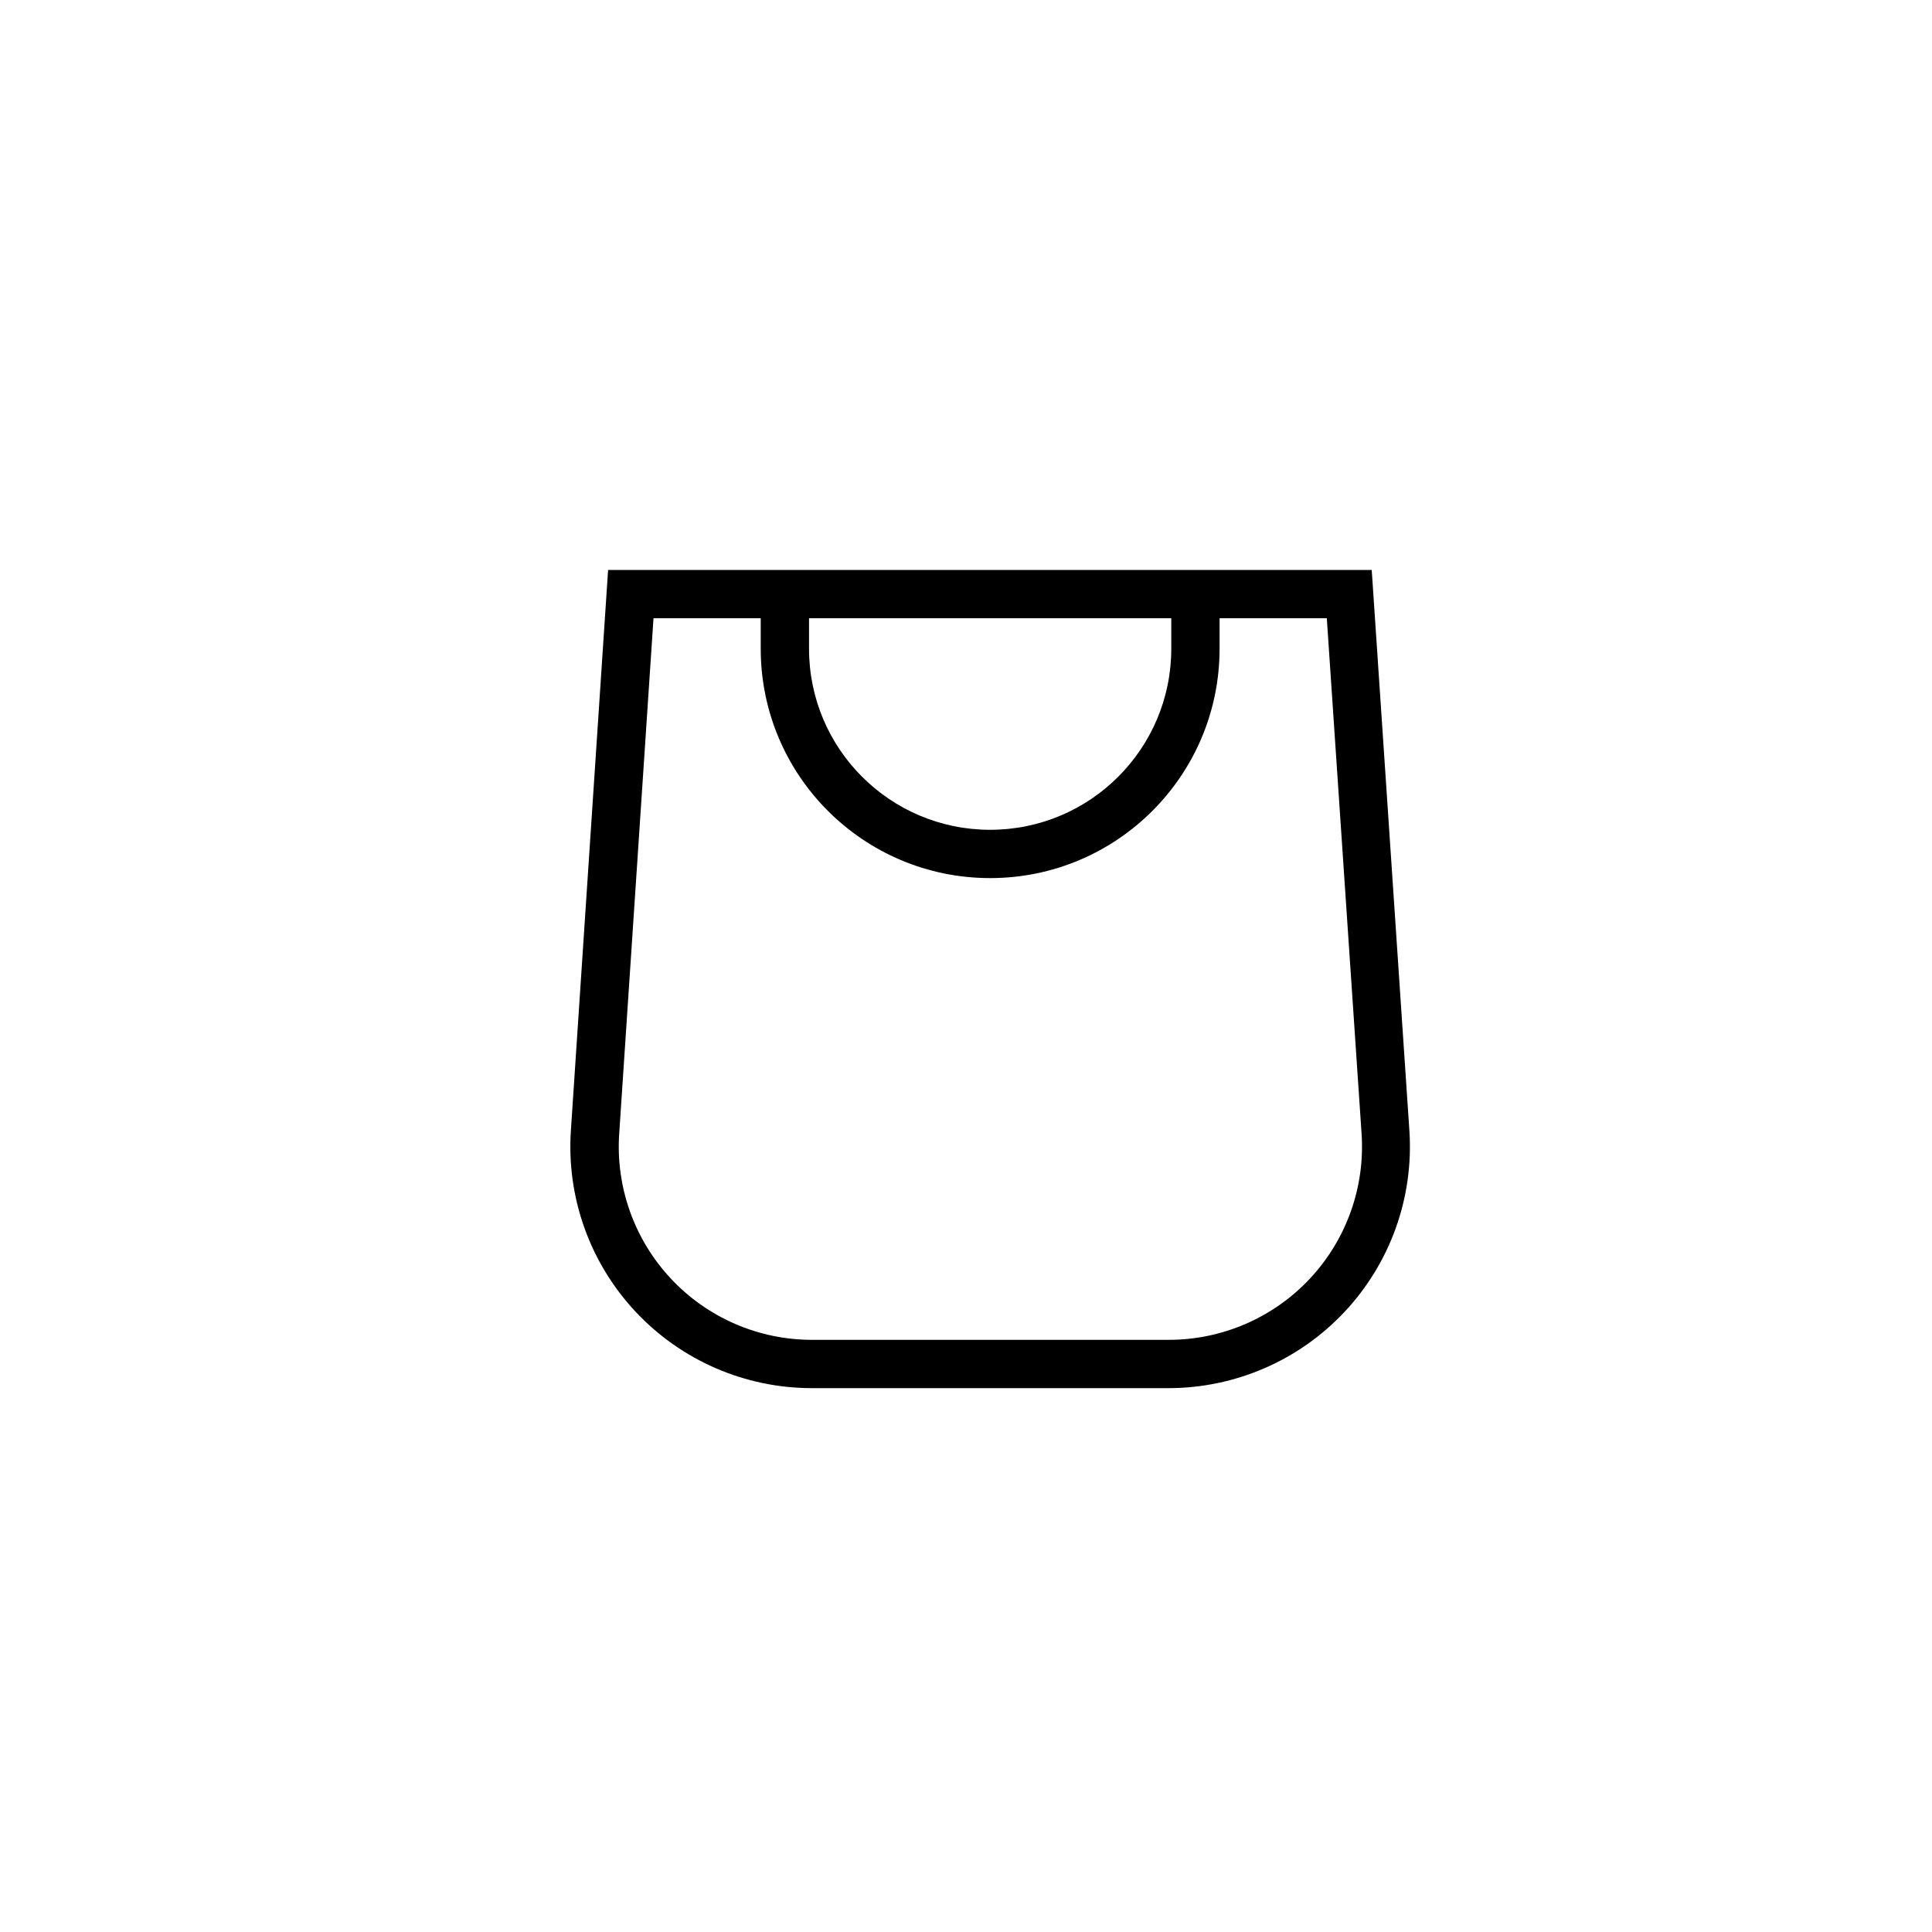
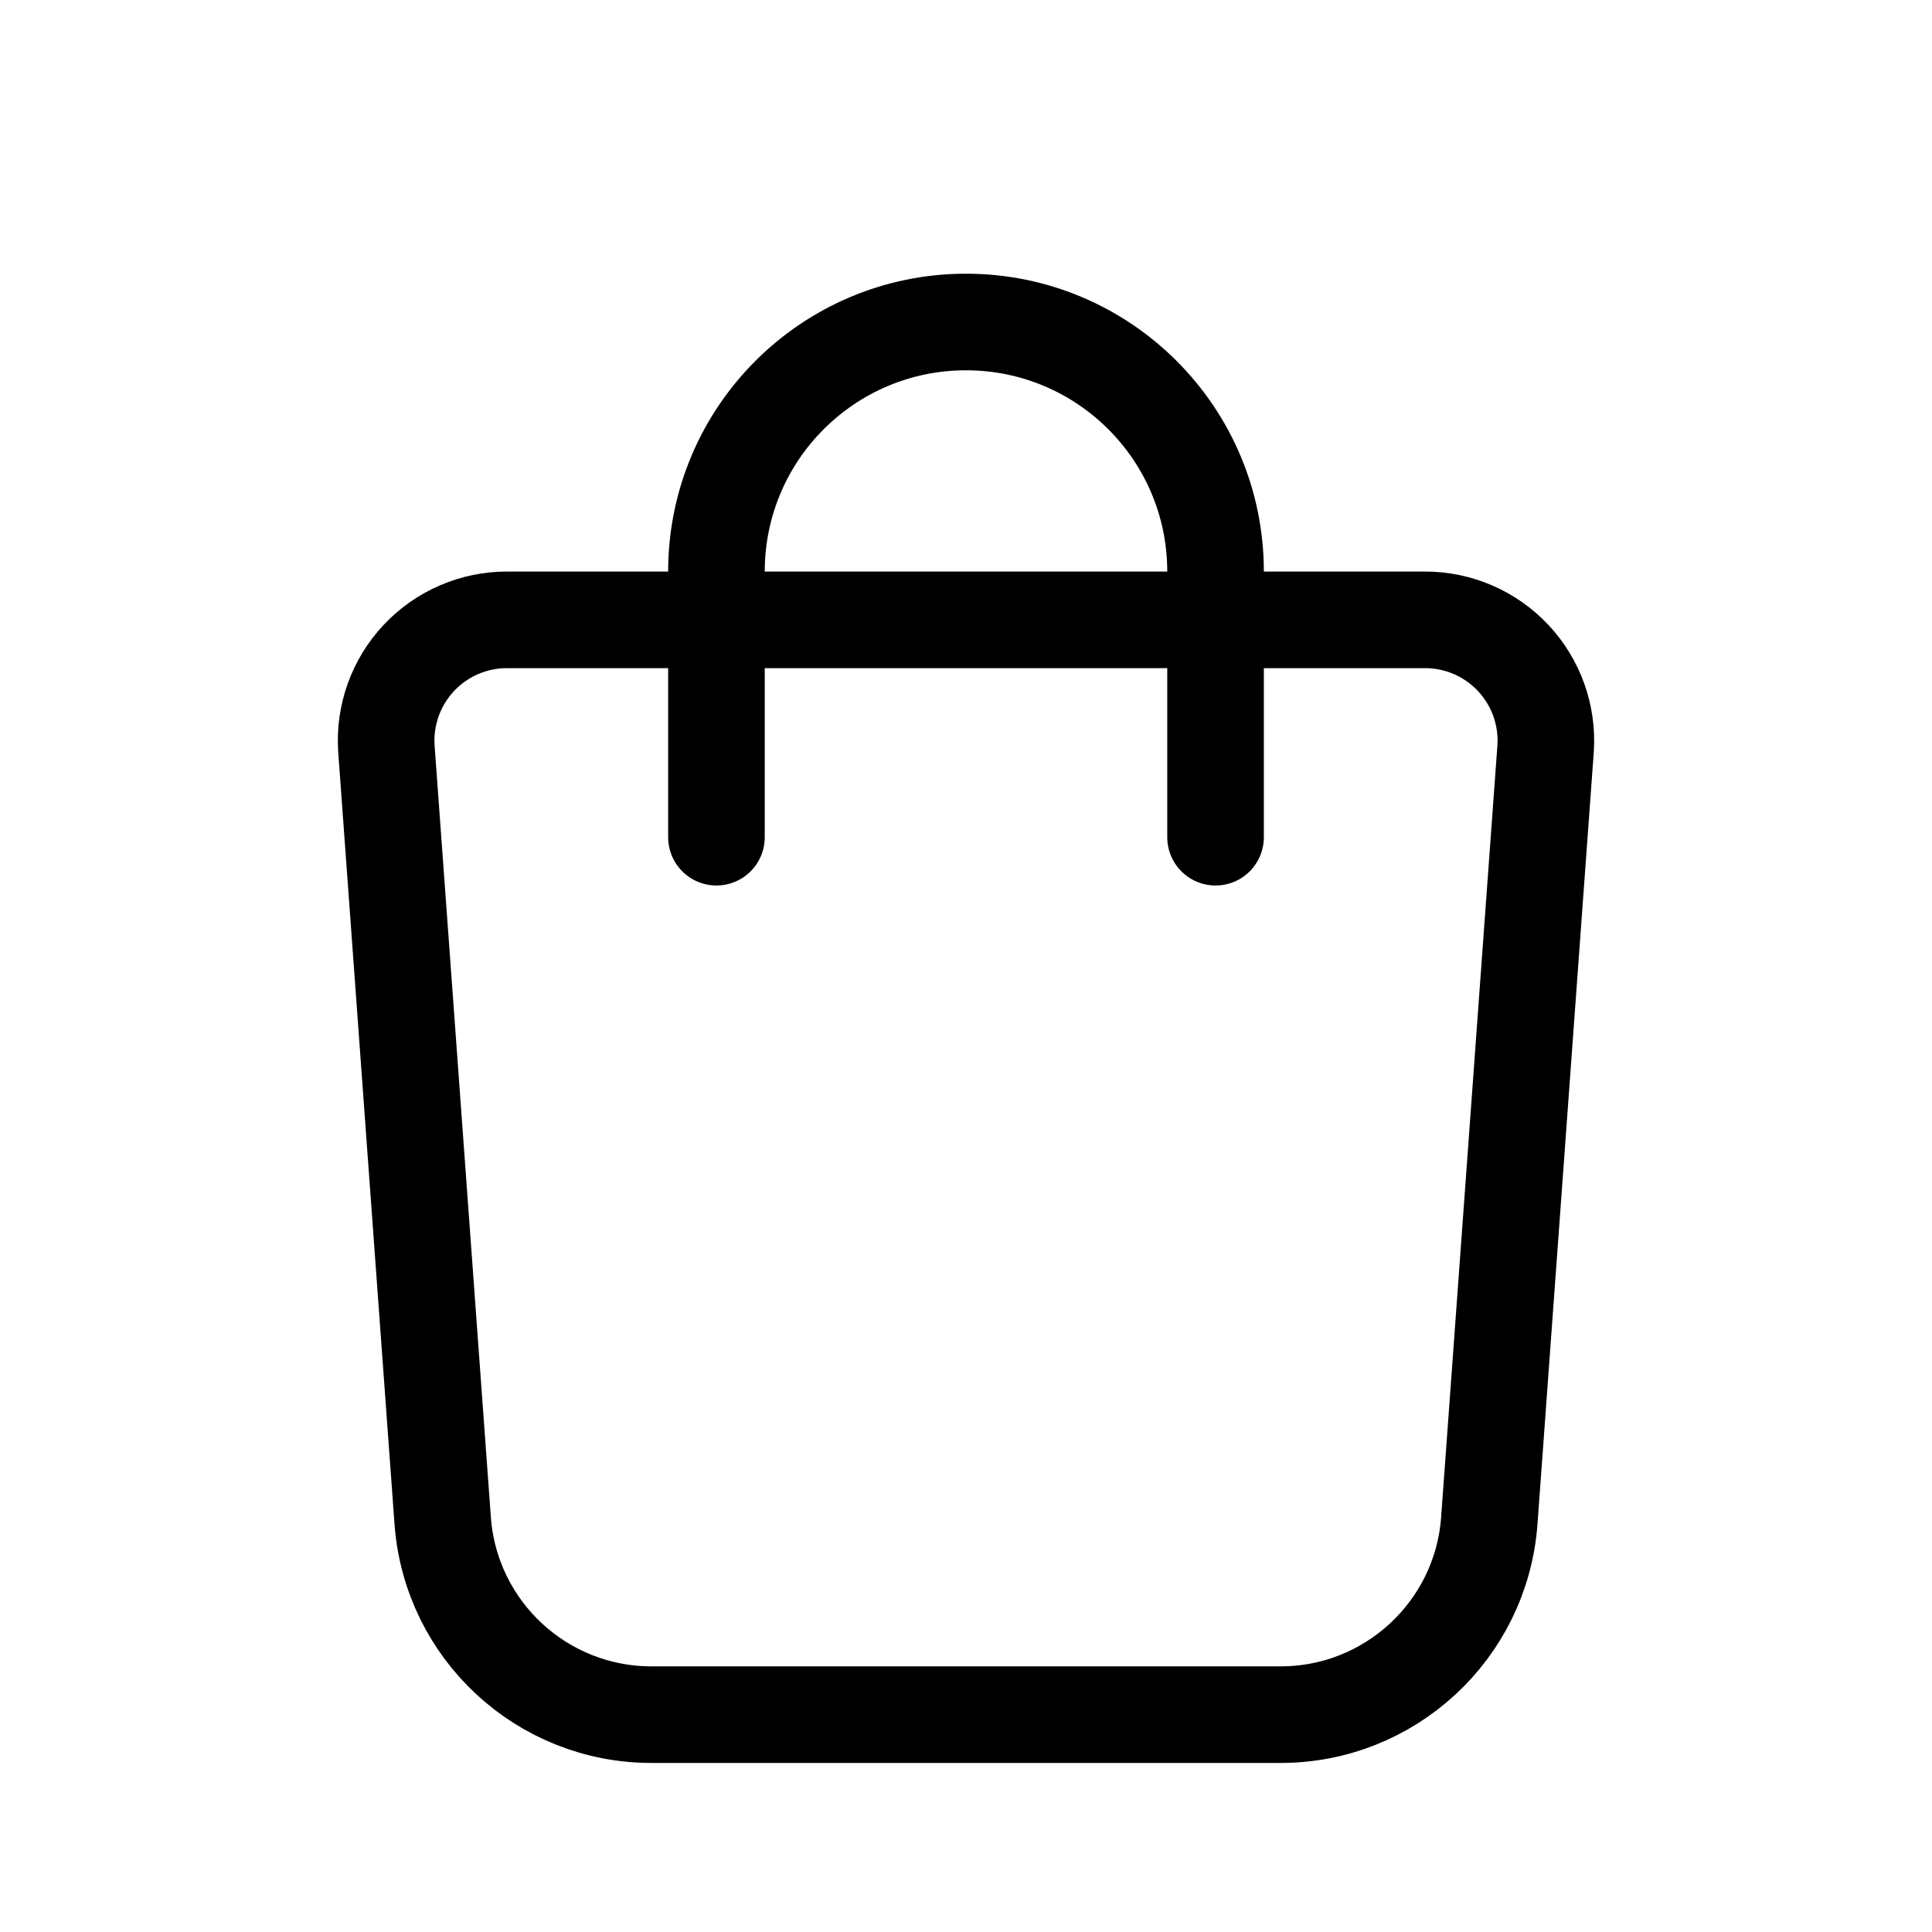
- <svg xmlns="http://www.w3.org/2000/svg" fill="none" class="icon icon-cart-empty" viewBox="0 0 40 40">
-   <path fill="currentColor" fill-rule="evenodd" d="M15.75 11.8h-3.16l-.77 11.6a5 5 0 0 0 4.99 5.34h7.38a5 5 0 0 0 4.99-5.33L28.4 11.8zm0 1h-2.22l-.71 10.67a4 4 0 0 0 3.99 4.27h7.38a4 4 0 0 0 4-4.27l-.72-10.67h-2.22v.63a4.75 4.75 0 1 1-9.5 0zm8.5 0h-7.5v.63a3.75 3.75 0 1 0 7.5 0z" />
+ <svg xmlns="http://www.w3.org/2000/svg" fill="none" class="icon icon-cart-empty" viewBox="0 0 24 24">
+   <path stroke="currentColor" stroke-width="1.2" stroke-linejoin="round" d="M6.3 7.7h11.4a1.5 1.5 0 0 1 1.5 1.6l-.7 9.6a2.6 2.6 0 0 1-2.6 2.4H8.1a2.6 2.6 0 0 1-2.6-2.4l-.7-9.6a1.5 1.5 0 0 1 1.5-1.6Z" />
+   <path stroke="currentColor" stroke-width="1.2" stroke-linecap="round" d="M8.9 10.4V7.1a3.1 3.1 0 0 1 6.2 0v3.3" />
</svg>
